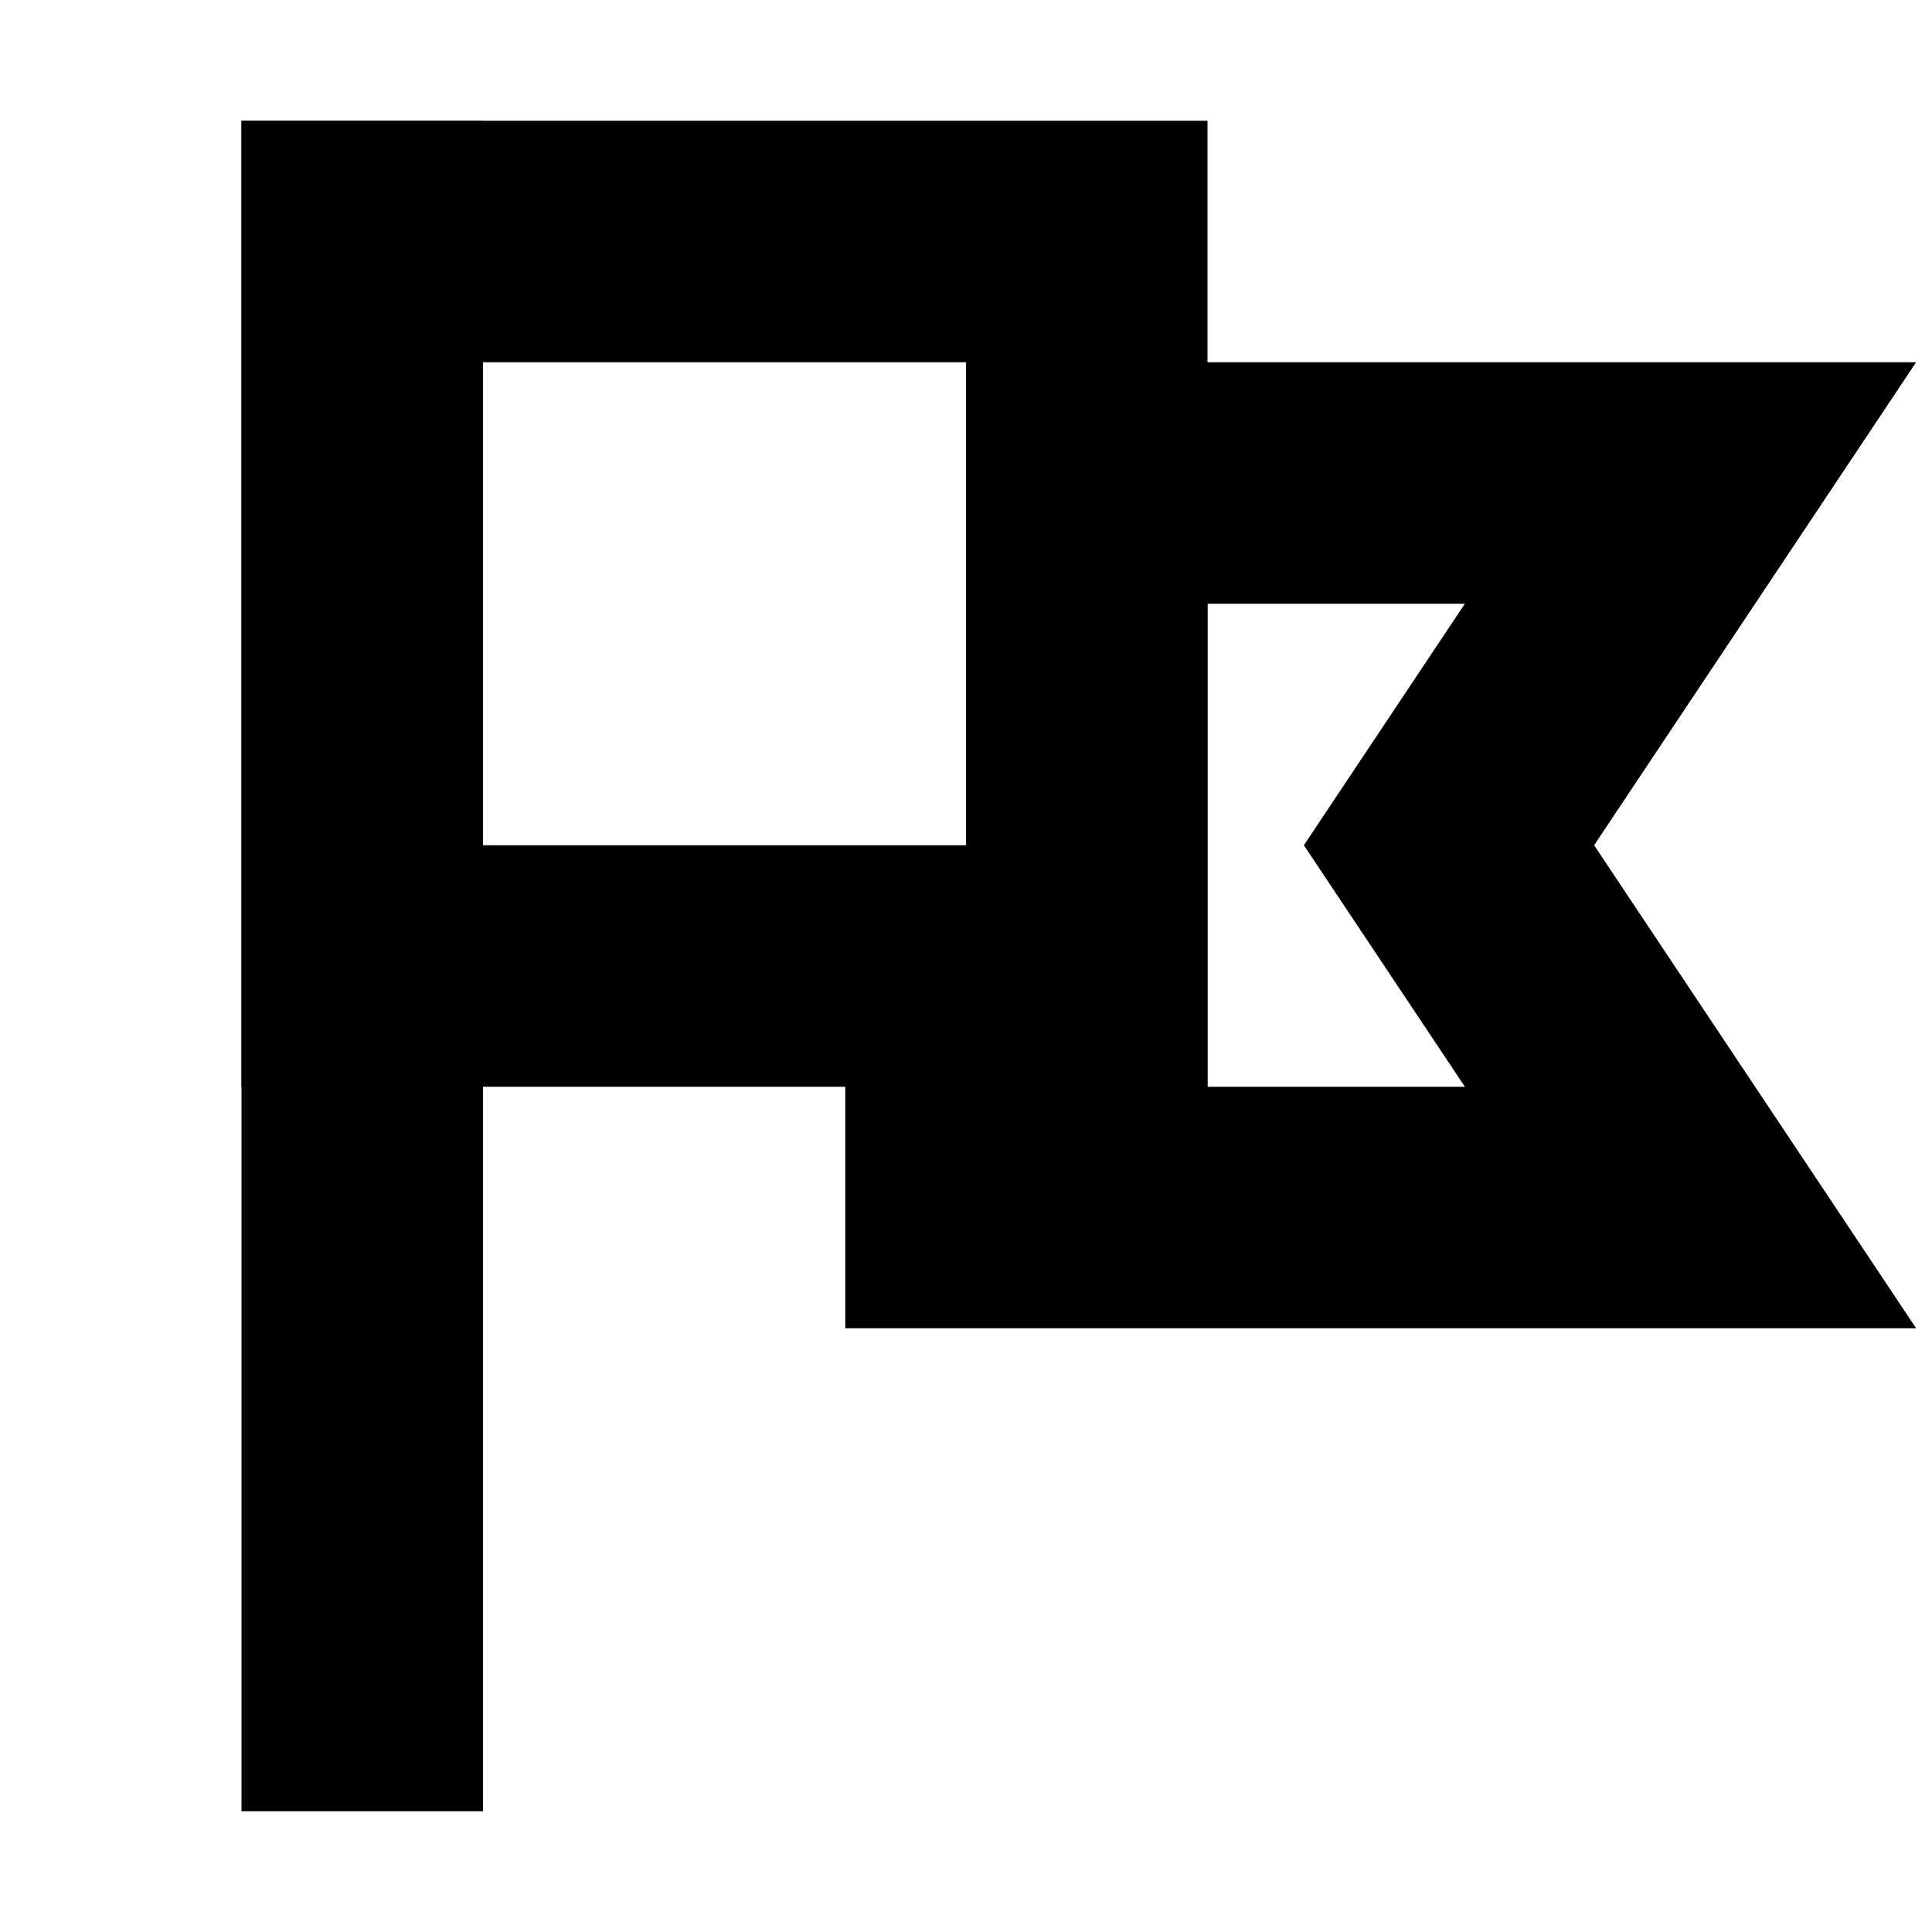
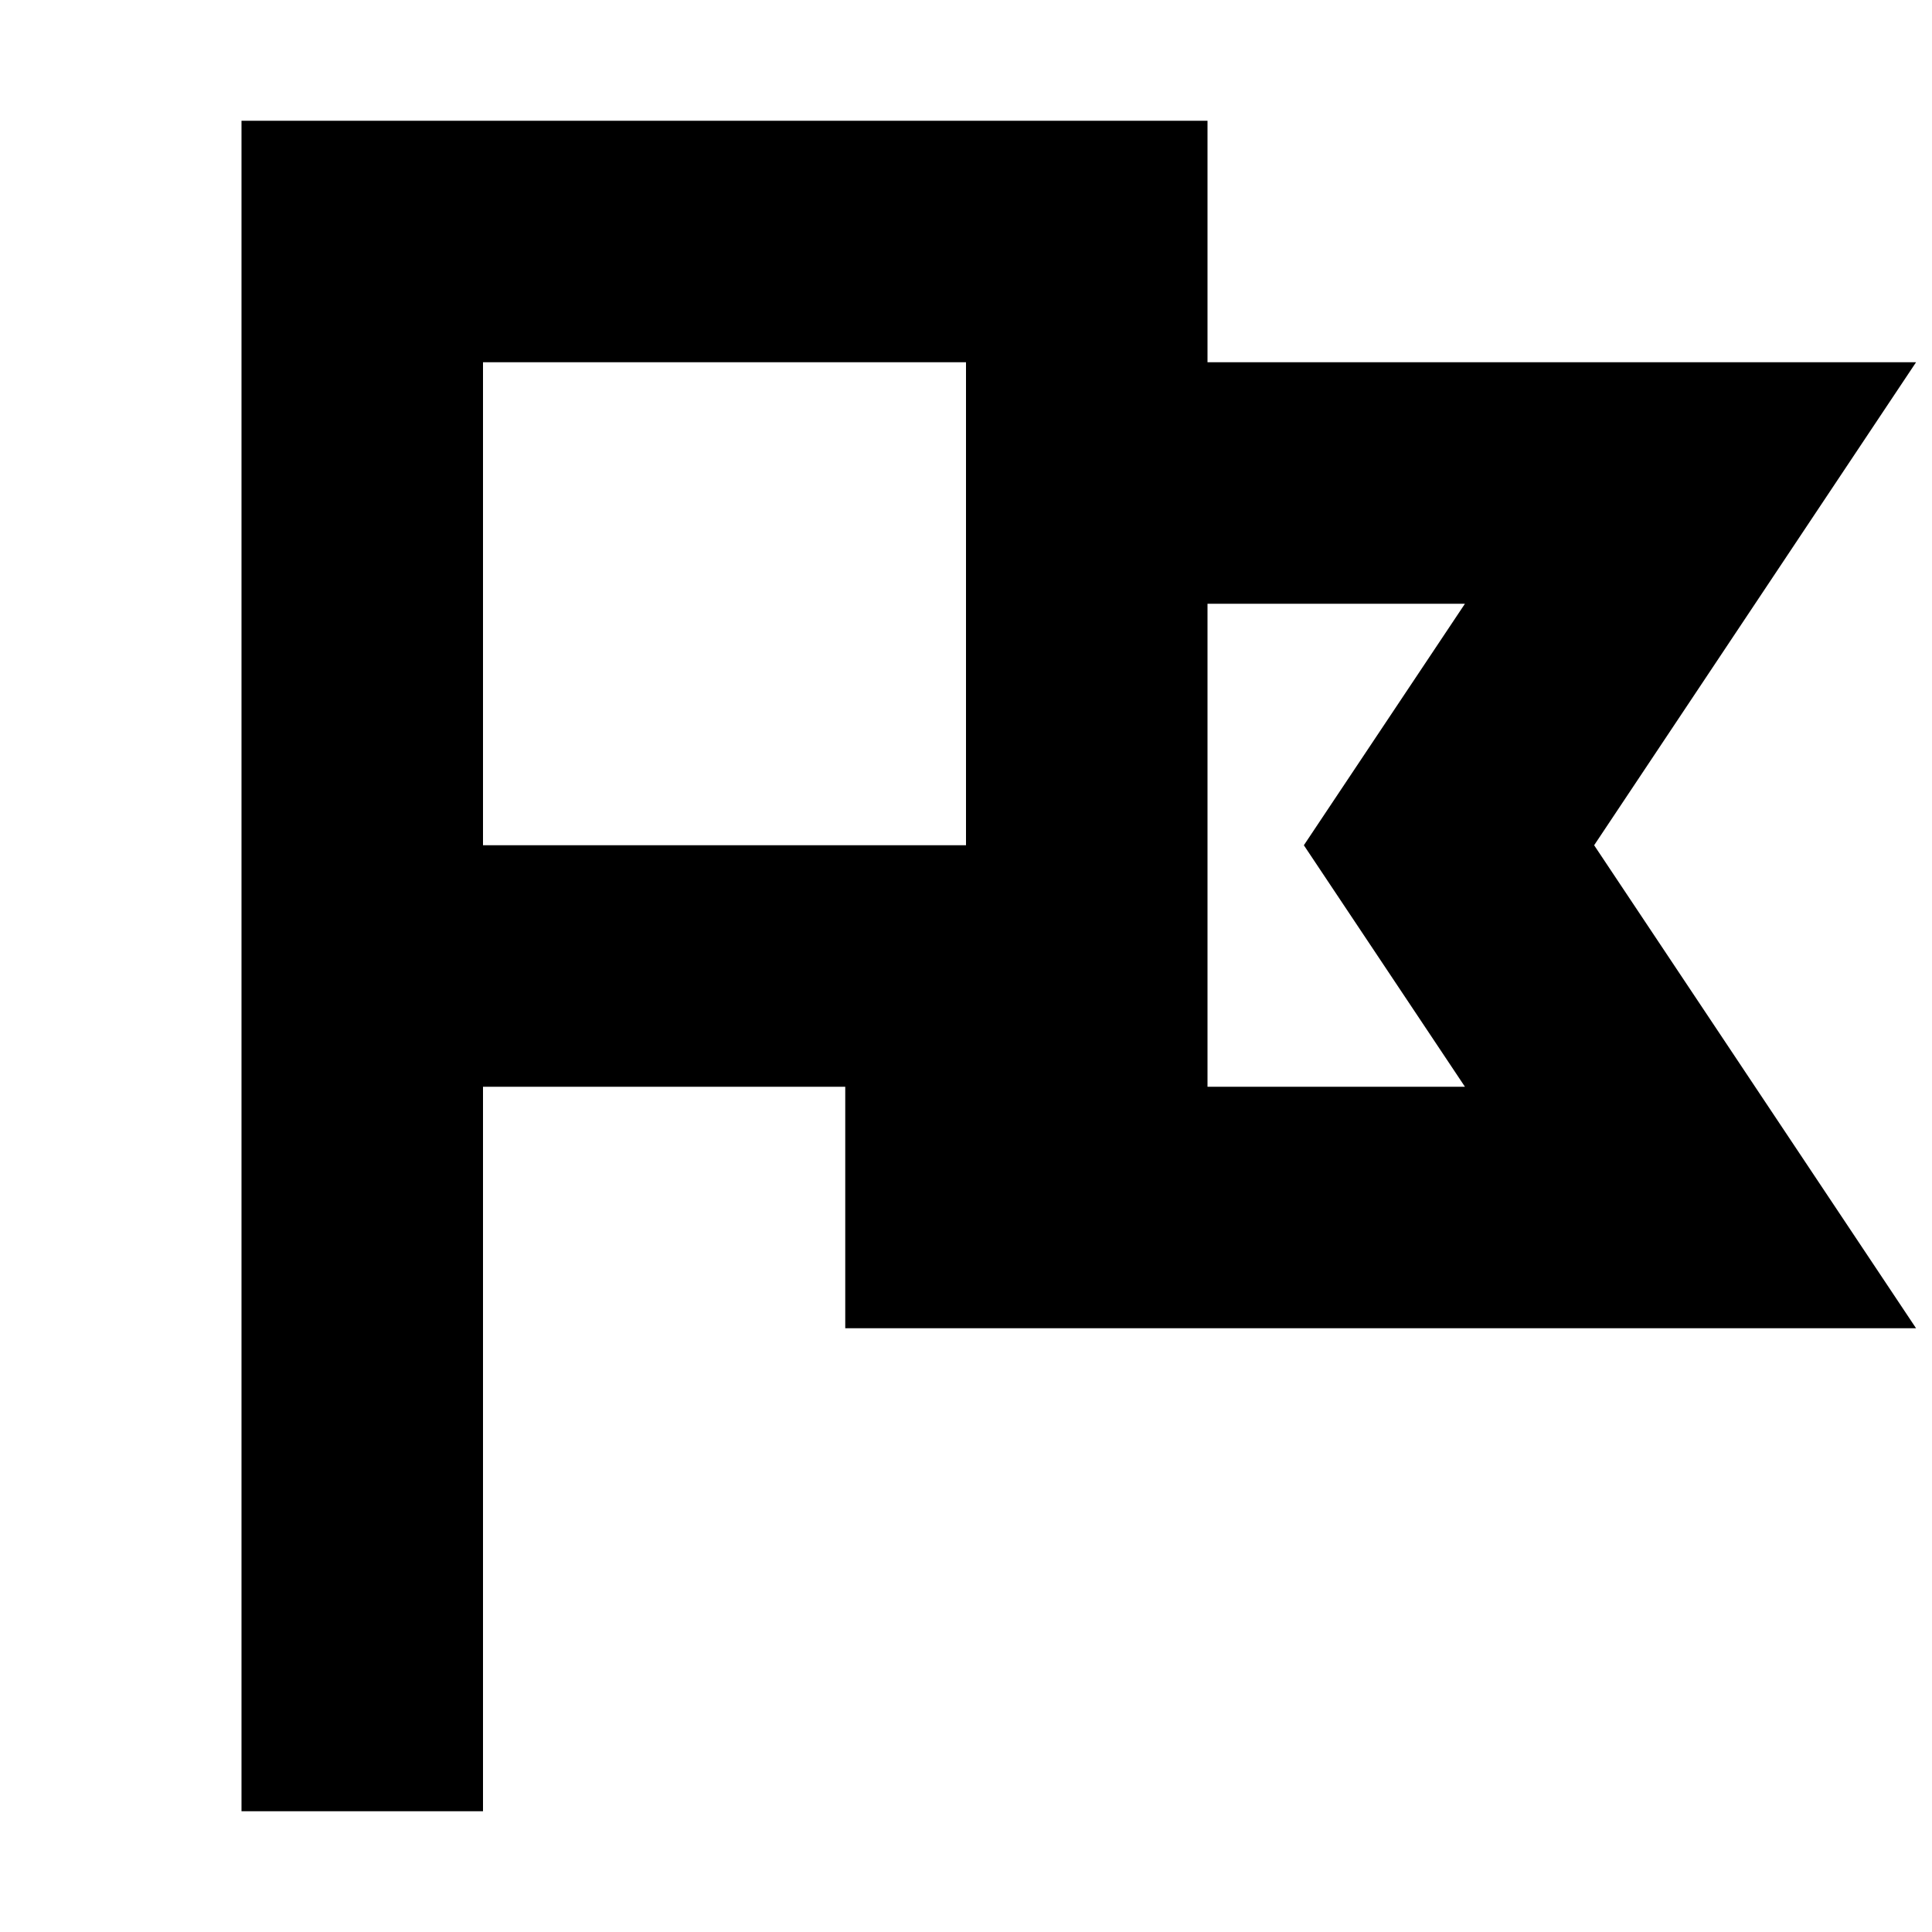
- <svg xmlns="http://www.w3.org/2000/svg" viewBox="0 0 16 16">
-   <path d="M2 1h2v14H2z" />
-   <path fill="none" stroke="#000" stroke-width="2" stroke-miterlimit="10" d="M14 10H8V9h1V4h5l-2 3z" />
-   <path fill="none" stroke="#000" stroke-width="2" stroke-miterlimit="10" d="M3 2h6v6H3z" />
+ <svg xmlns="http://www.w3.org/2000/svg" width="16" height="16" viewBox="0 0 16 16">
+   <path d="M15.868 3H10V1H2v14h2V9h3v2h8.868l-2.666-4 2.666-4zM4 3h4v4H4V3zm8.132 6H10V5h2.132l-1.334 2 1.334 2z" />
</svg>
